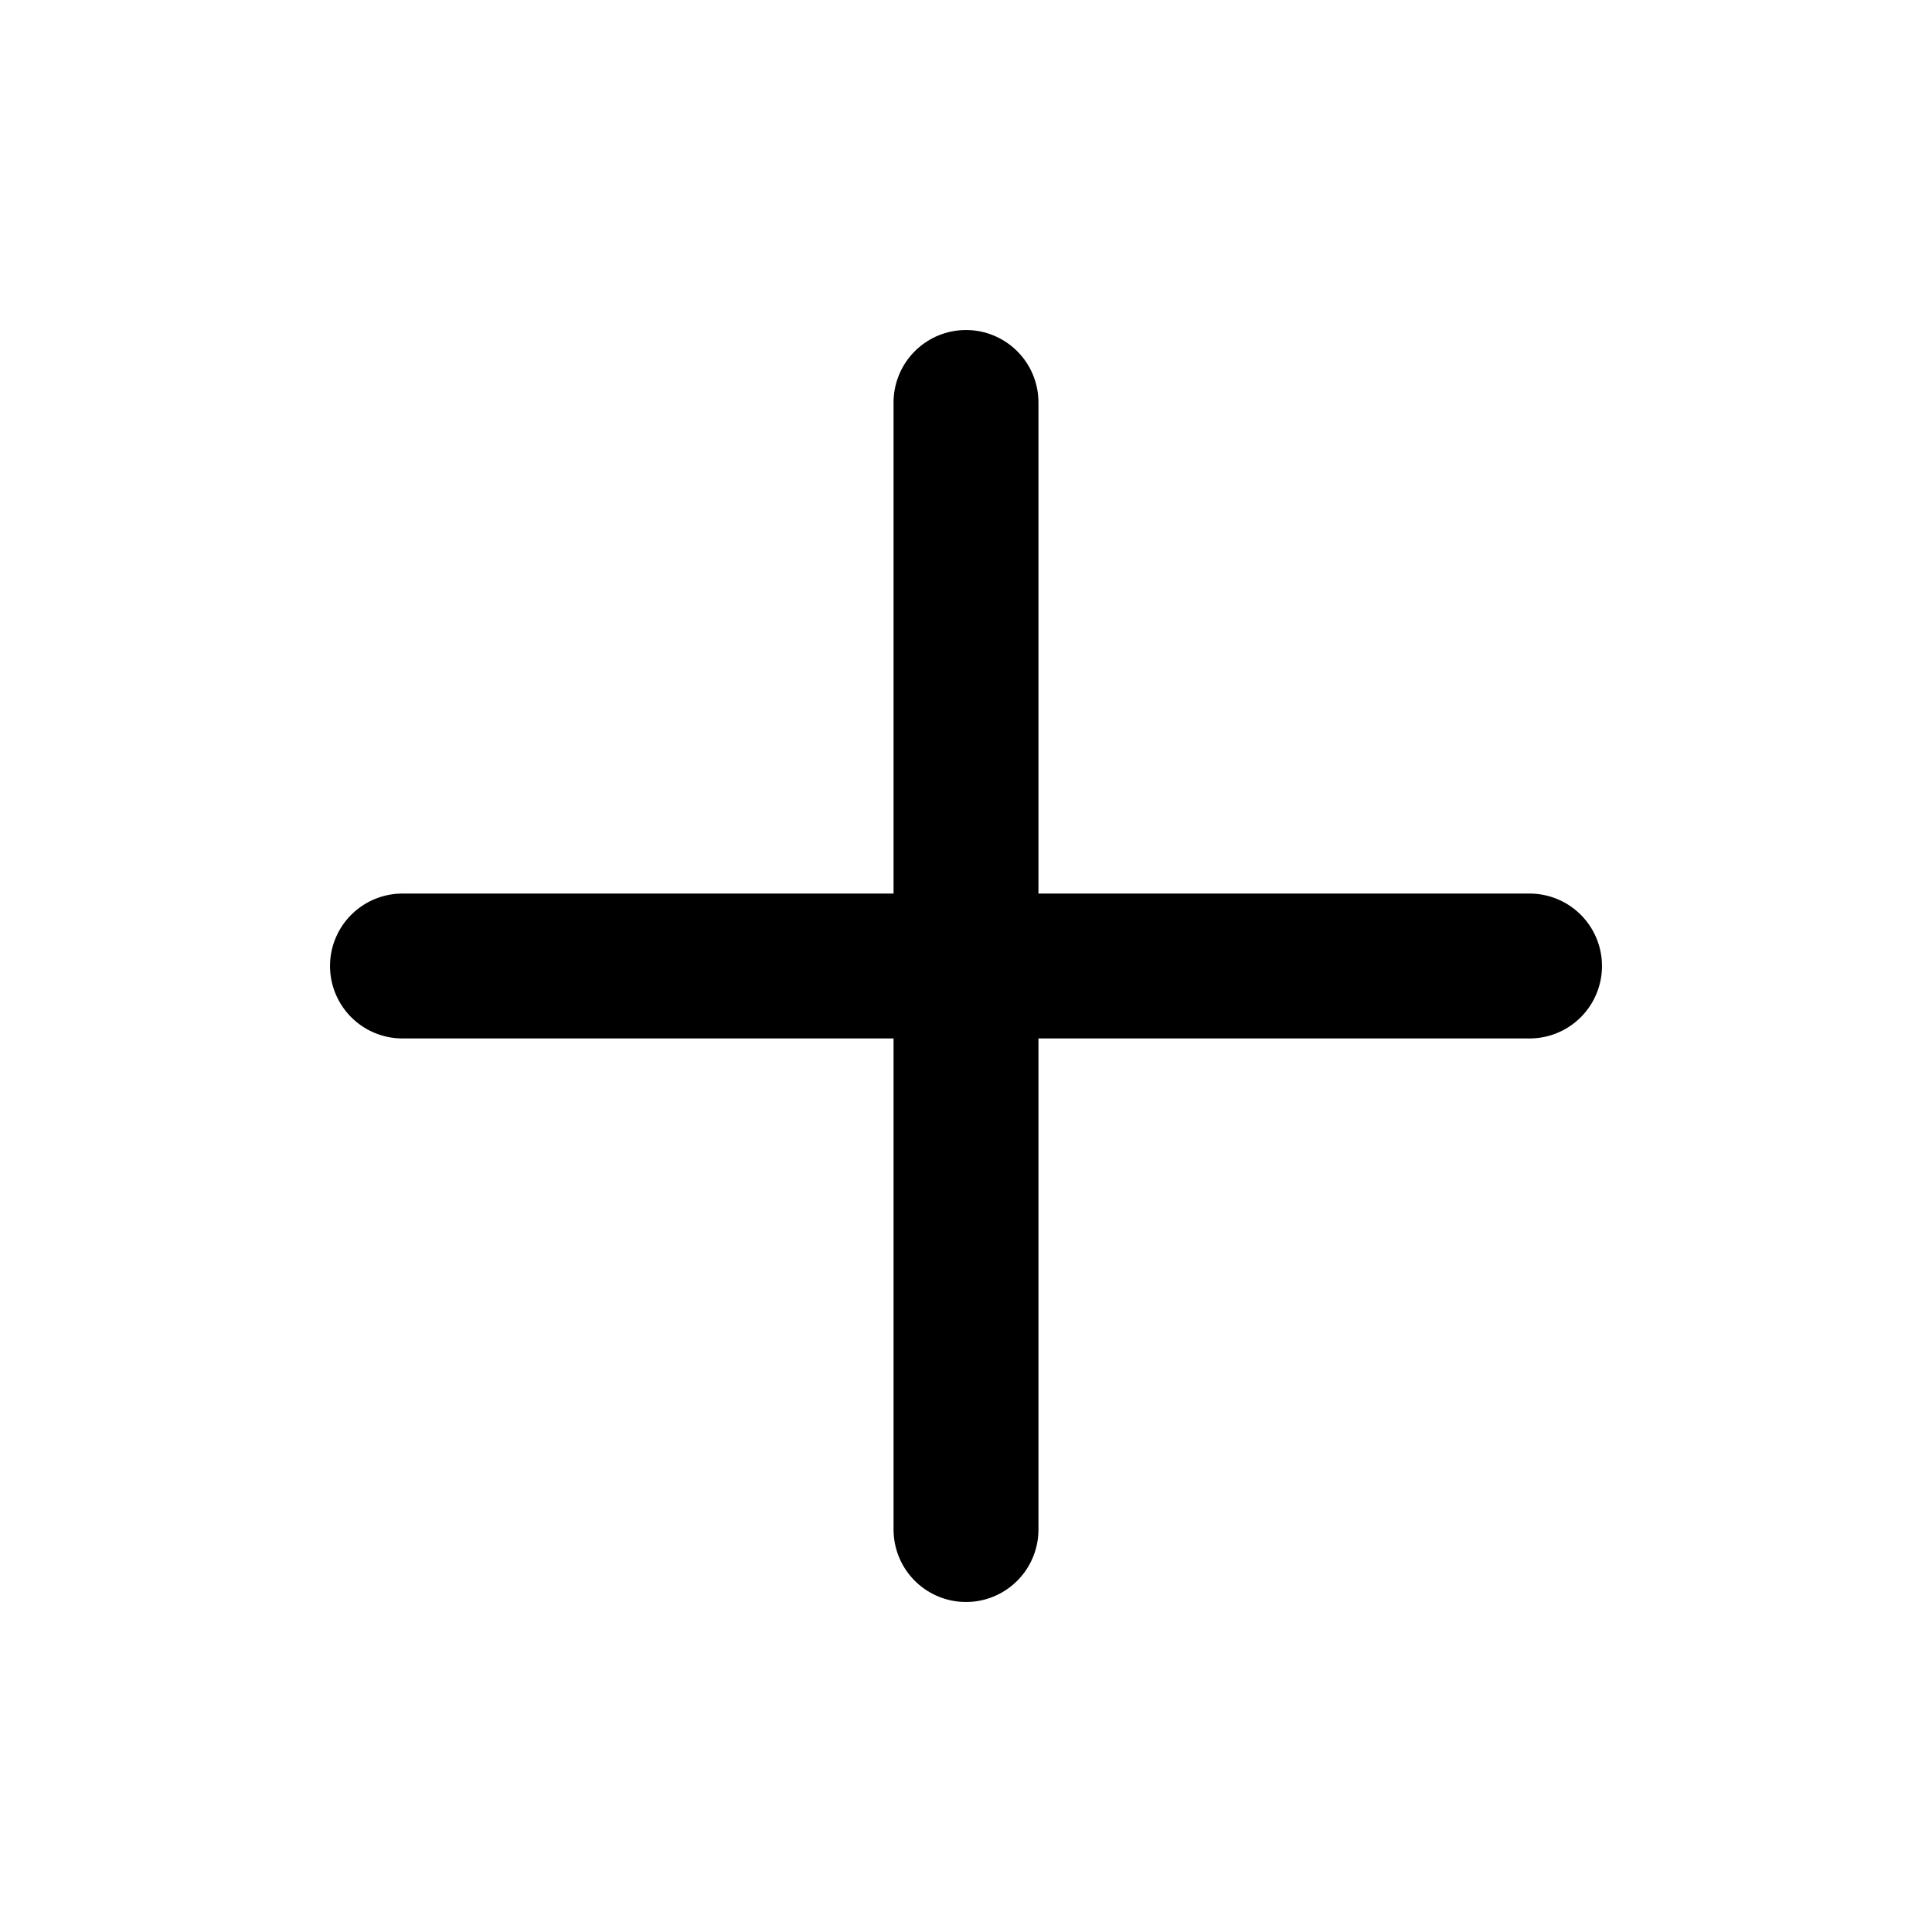
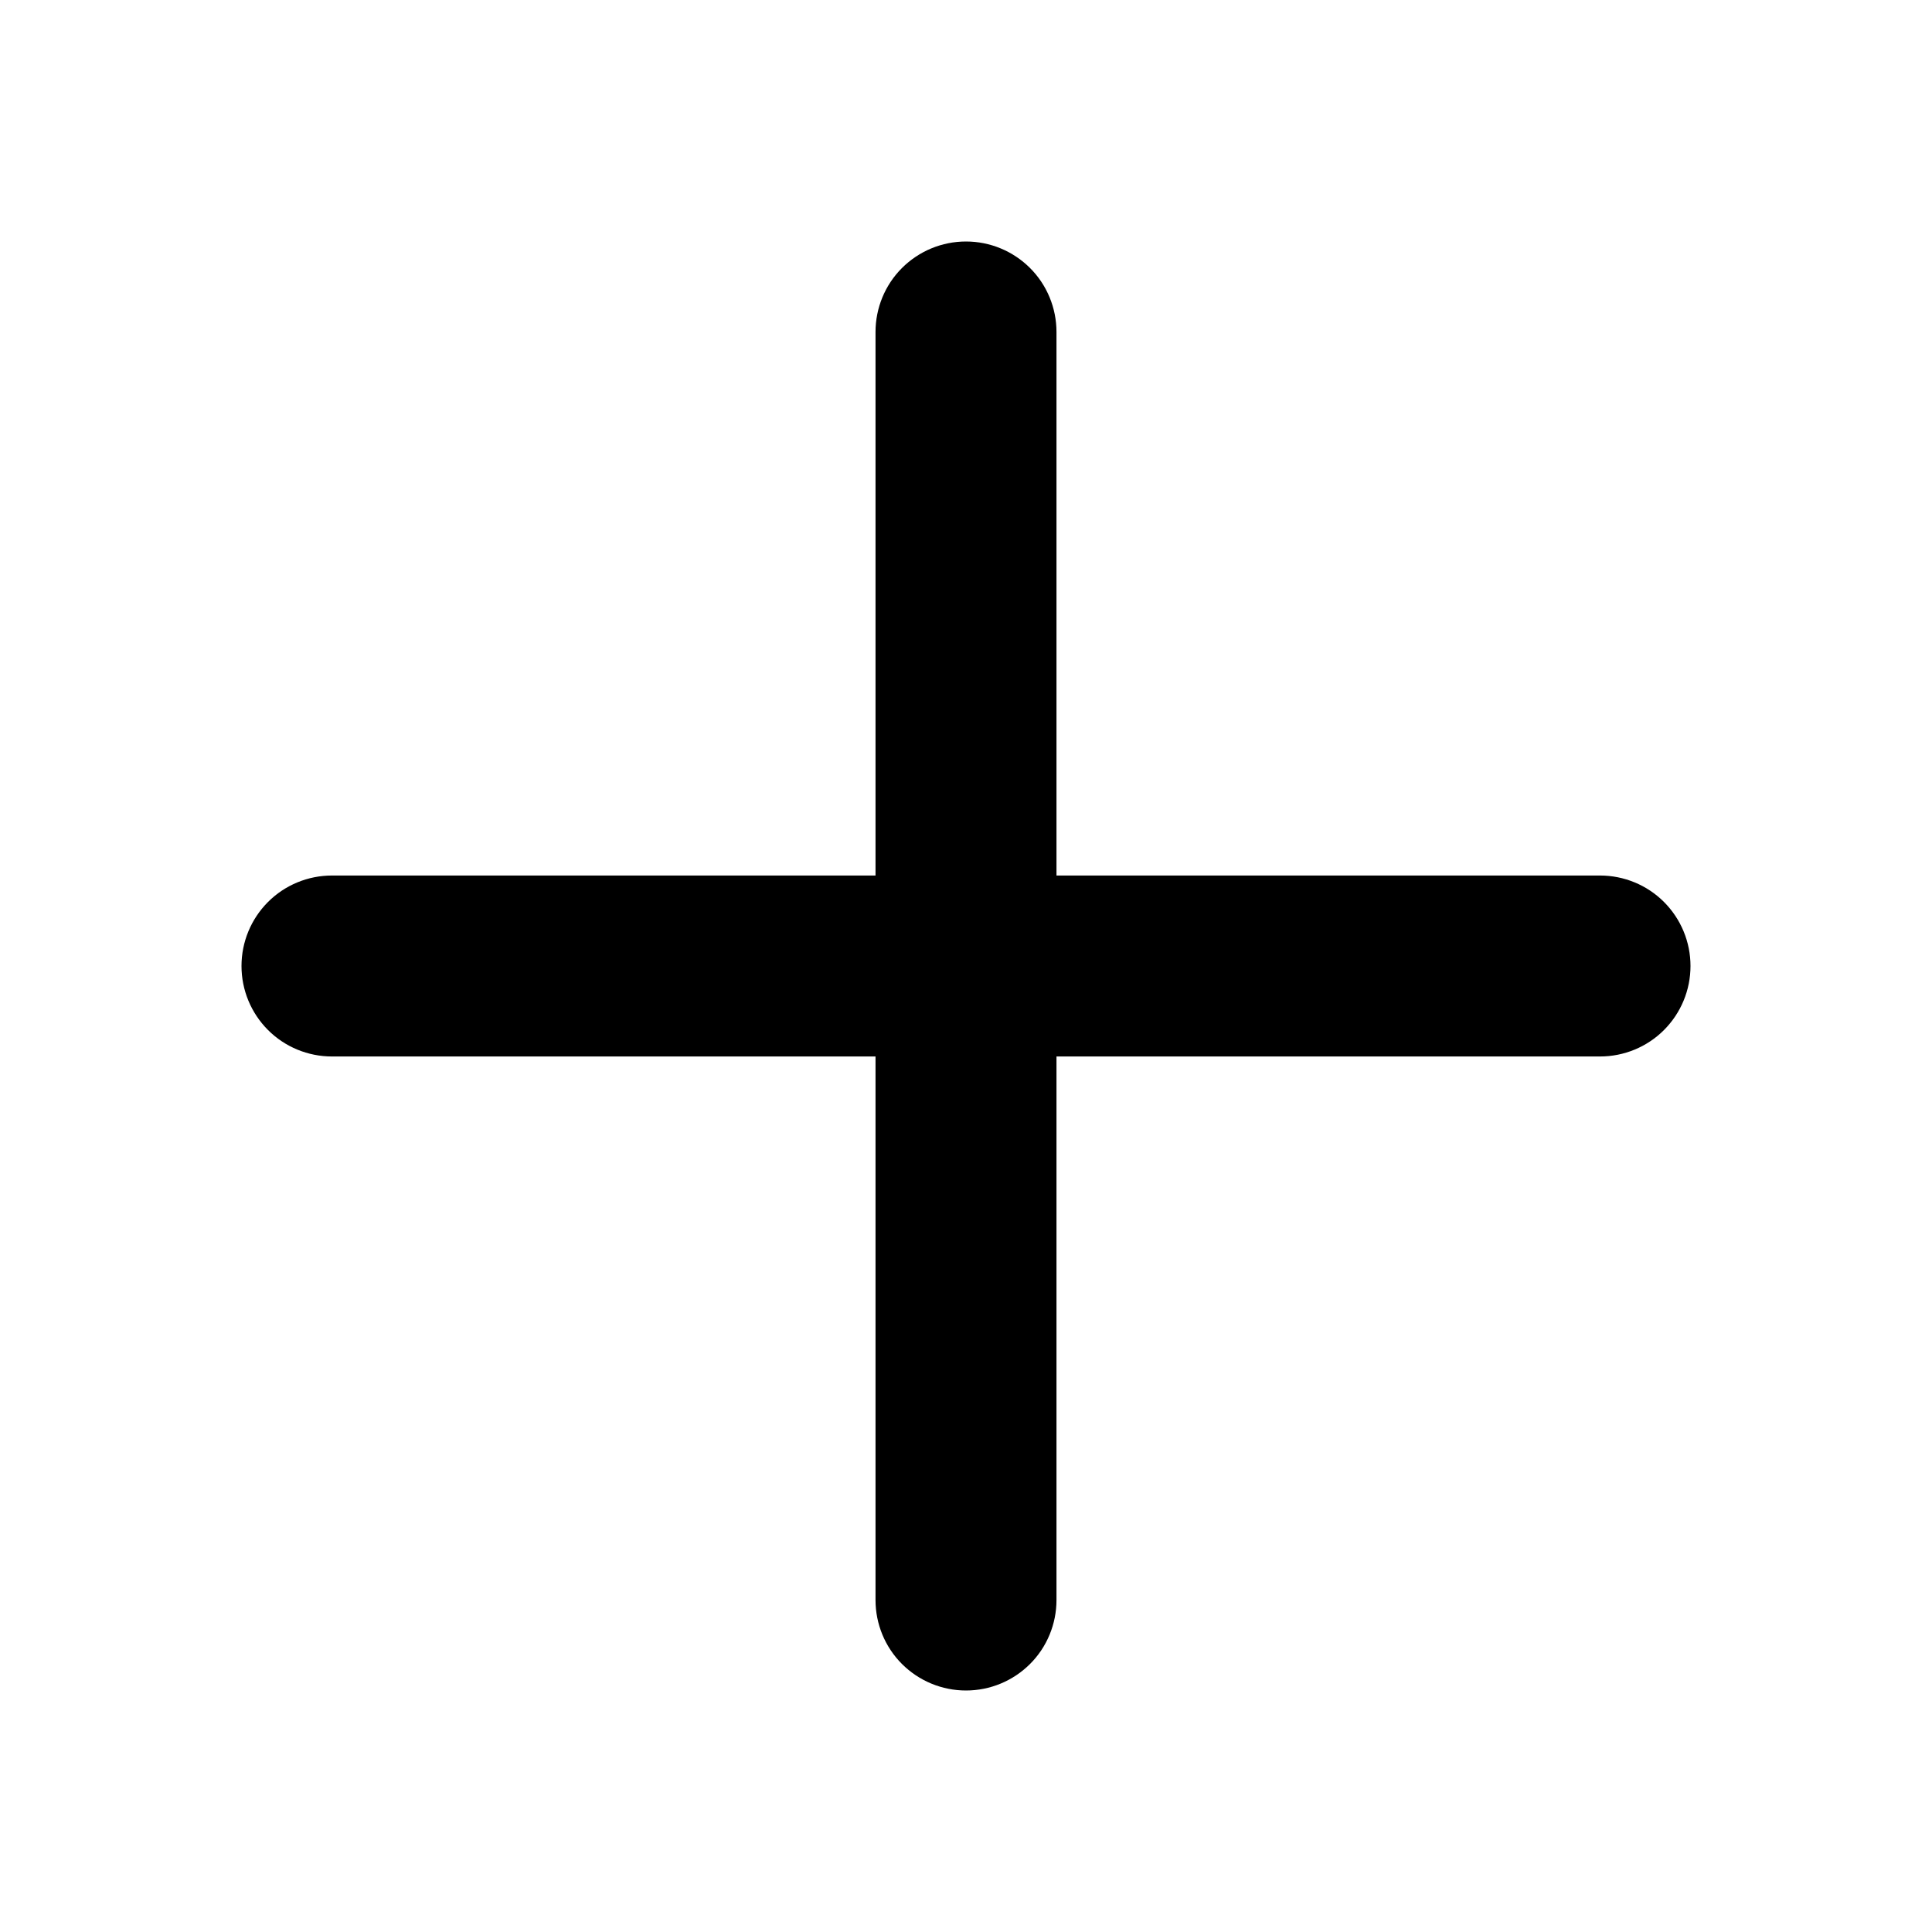
- <svg xmlns="http://www.w3.org/2000/svg" width="16" height="16" viewBox="0 0 16 16" fill="none">
-   <path d="M3.333 8H12.667" stroke="black" stroke-width="1.2" stroke-linecap="round" stroke-linejoin="round" />
-   <path d="M8 3.333V12.667" stroke="black" stroke-width="1.2" stroke-linecap="round" stroke-linejoin="round" />
+ <svg xmlns="http://www.w3.org/2000/svg" width="12" height="12" viewBox="0 0 12 12" fill="none">
+   <path fill-rule="evenodd" clip-rule="evenodd" d="M6.562 2.062C6.562 1.913 6.503 1.77 6.398 1.665C6.292 1.559 6.149 1.5 6 1.5C5.851 1.5 5.708 1.559 5.602 1.665C5.497 1.77 5.438 1.913 5.438 2.062V5.438H2.062C1.913 5.438 1.77 5.497 1.665 5.602C1.559 5.708 1.5 5.851 1.5 6C1.5 6.149 1.559 6.292 1.665 6.398C1.77 6.503 1.913 6.562 2.062 6.562H5.438V9.938C5.438 10.087 5.497 10.23 5.602 10.335C5.708 10.441 5.851 10.5 6 10.5C6.149 10.5 6.292 10.441 6.398 10.335C6.503 10.23 6.562 10.087 6.562 9.938V6.562H9.938C10.087 6.562 10.23 6.503 10.335 6.398C10.441 6.292 10.5 6.149 10.5 6C10.5 5.851 10.441 5.708 10.335 5.602C10.23 5.497 10.087 5.438 9.938 5.438H6.562V2.062Z" fill="black" style="fill:black;fill-opacity:1;" />
</svg>
